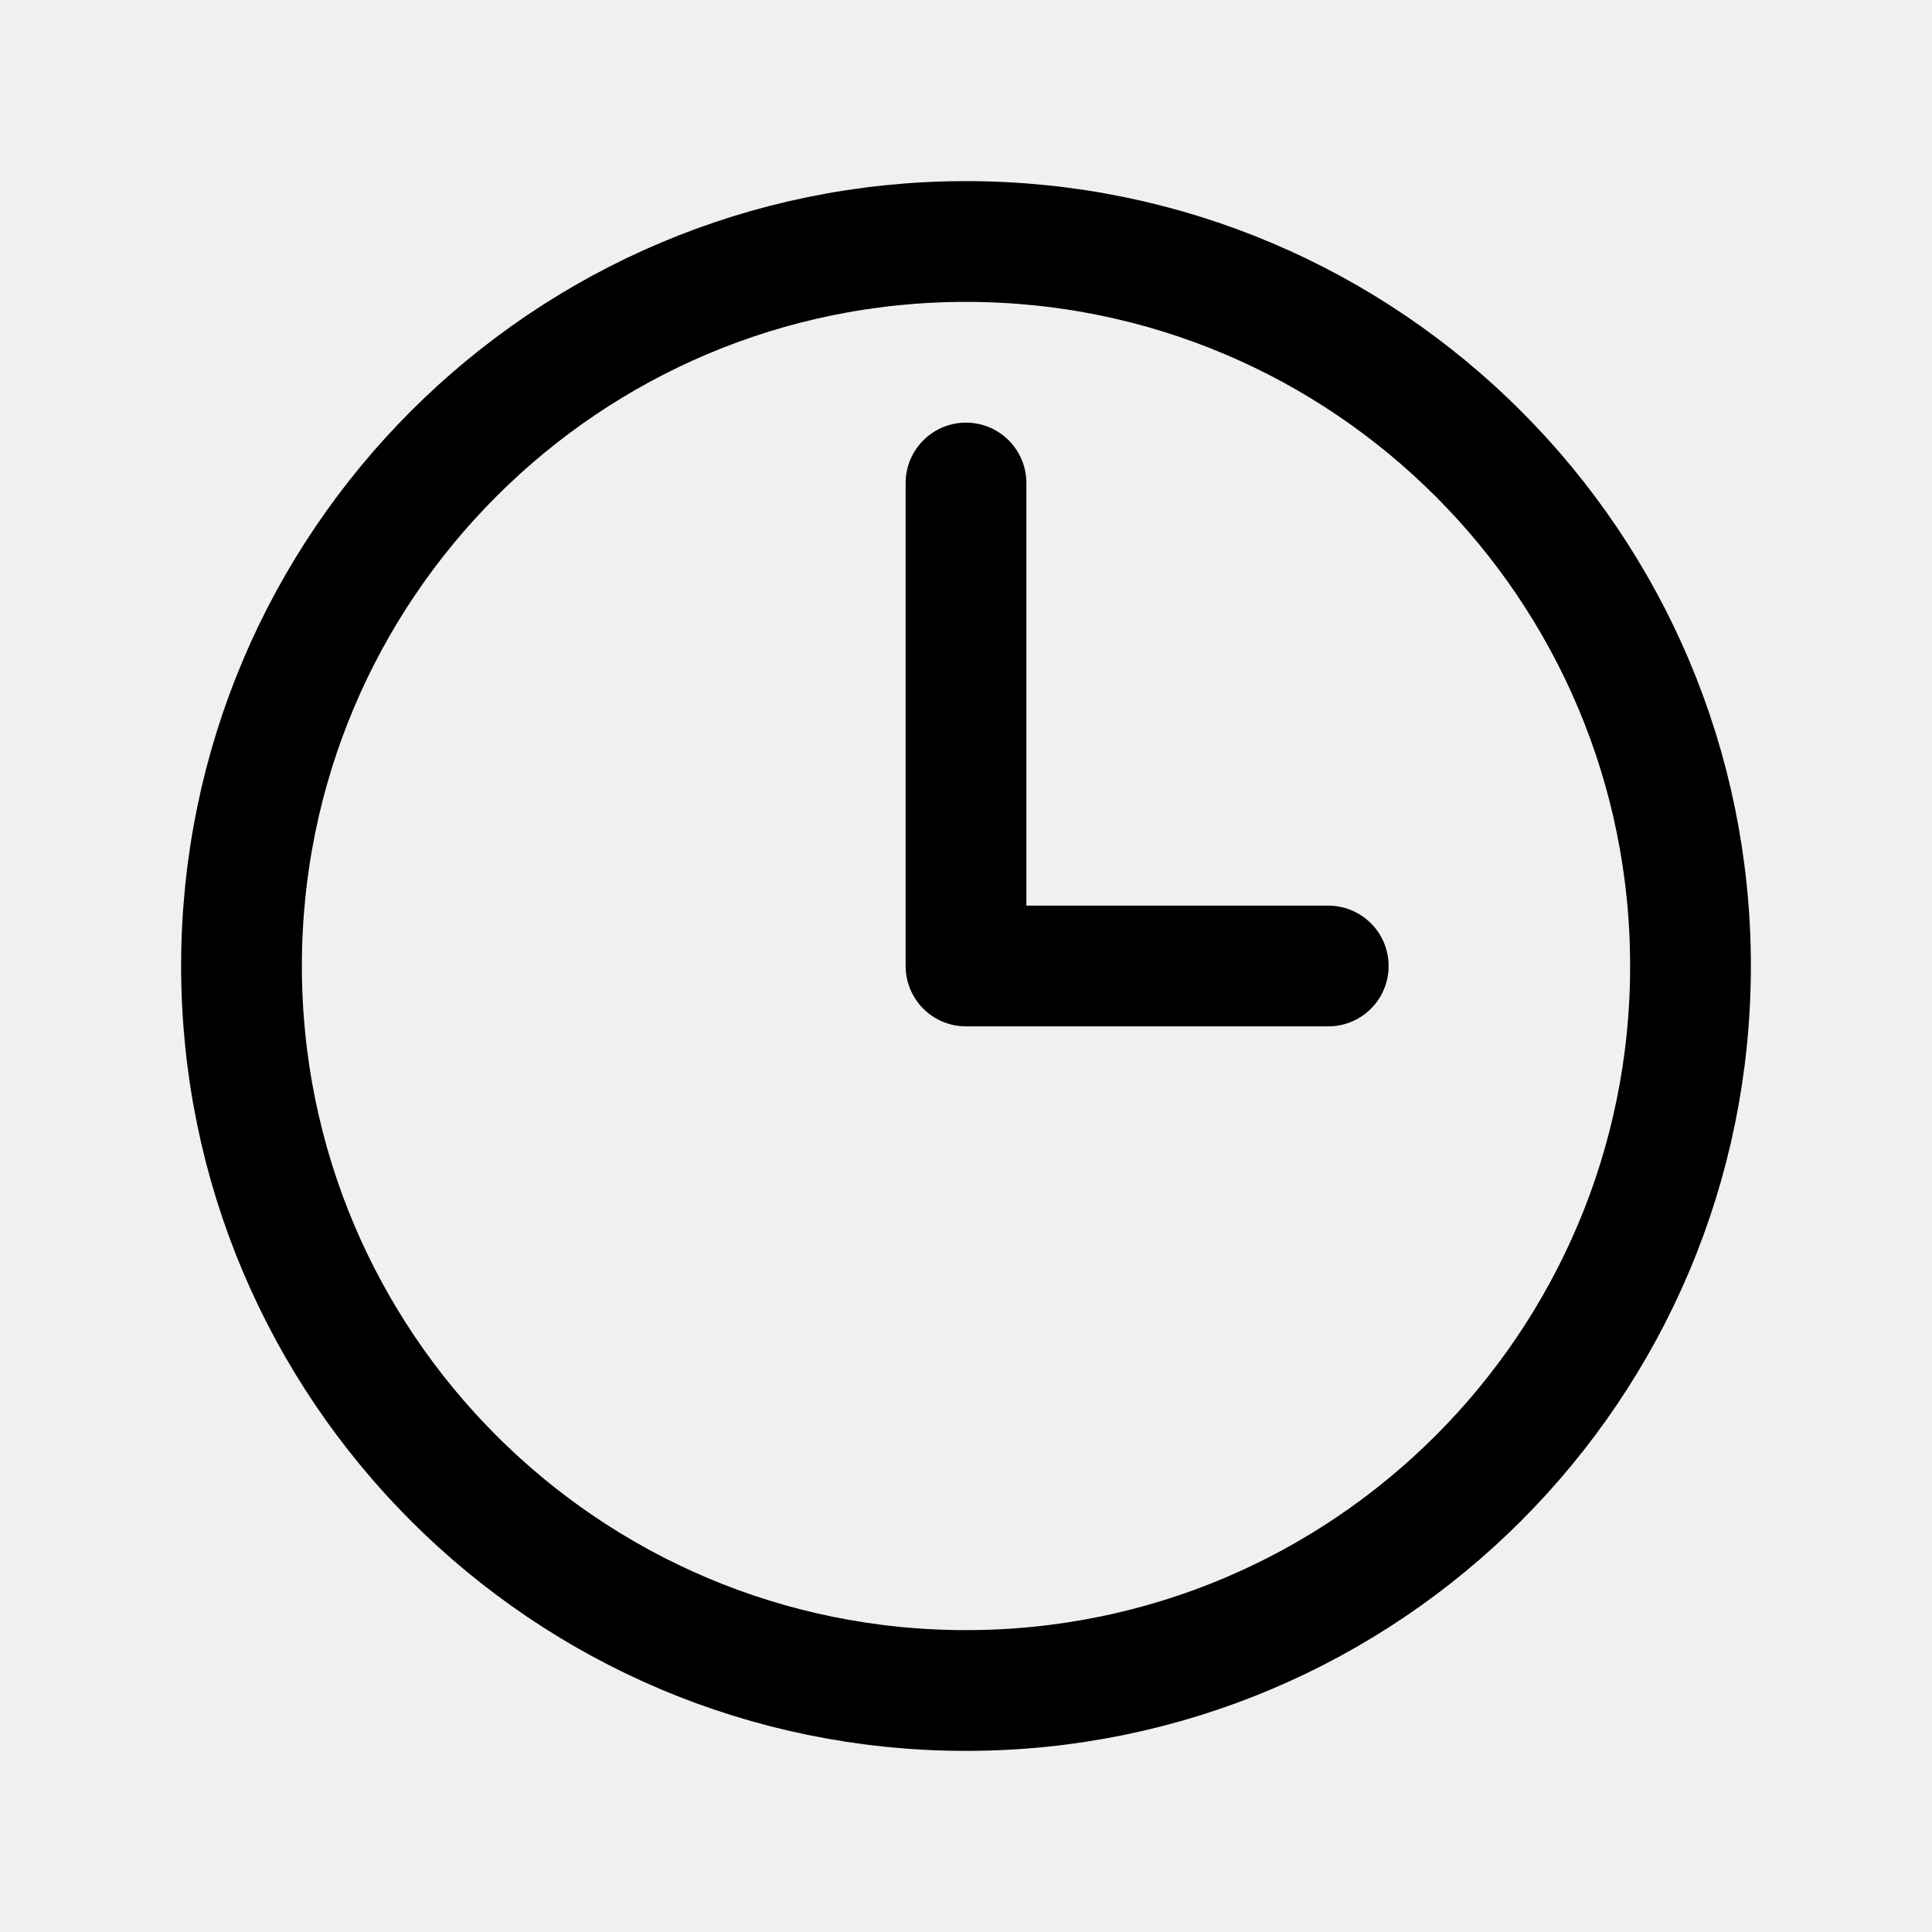
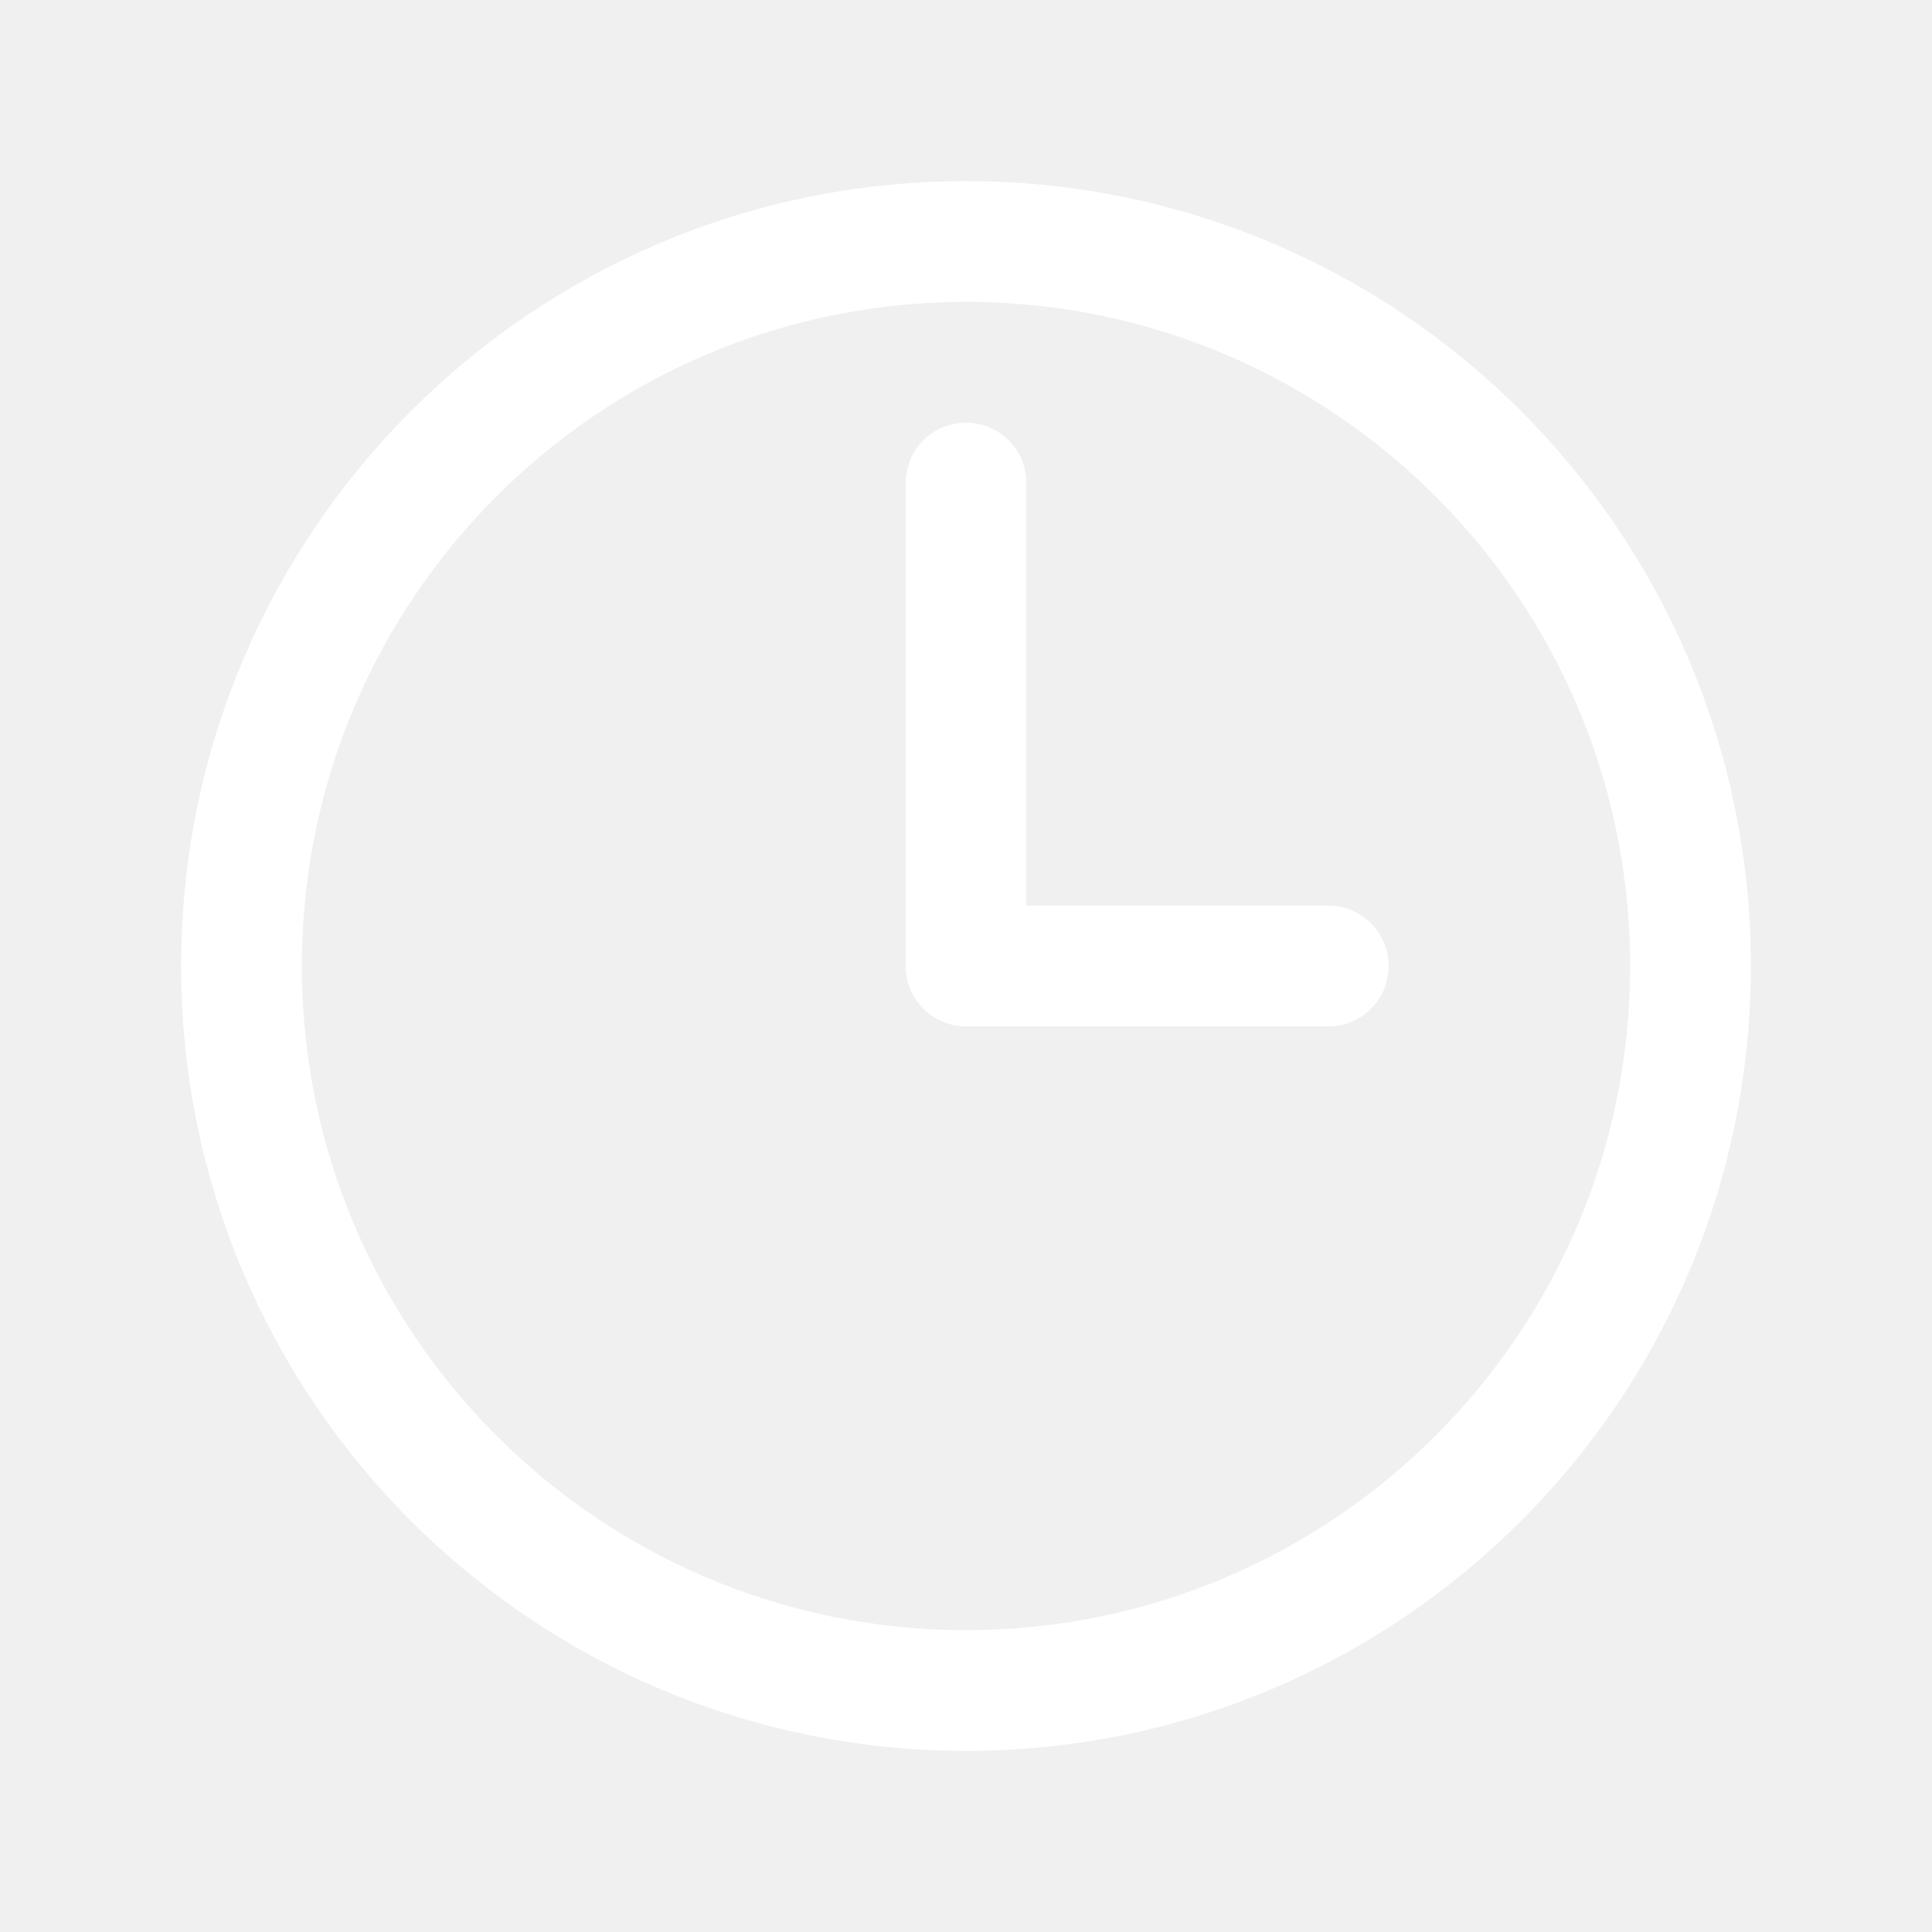
- <svg xmlns="http://www.w3.org/2000/svg" fill="none" stroke="currentColor" stroke-width="1.5" viewBox="0 0 24 24" aria-hidden="true">
+ <svg xmlns="http://www.w3.org/2000/svg" fill="none" stroke="white" stroke-width="1.5" viewBox="0 0 24 24" aria-hidden="true">
  <path stroke-linecap="round" stroke-linejoin="round" d="M12 6v6h4.5m4.5 0a9 9 0 11-18 0 9 9 0 0118 0z" />
</svg>
